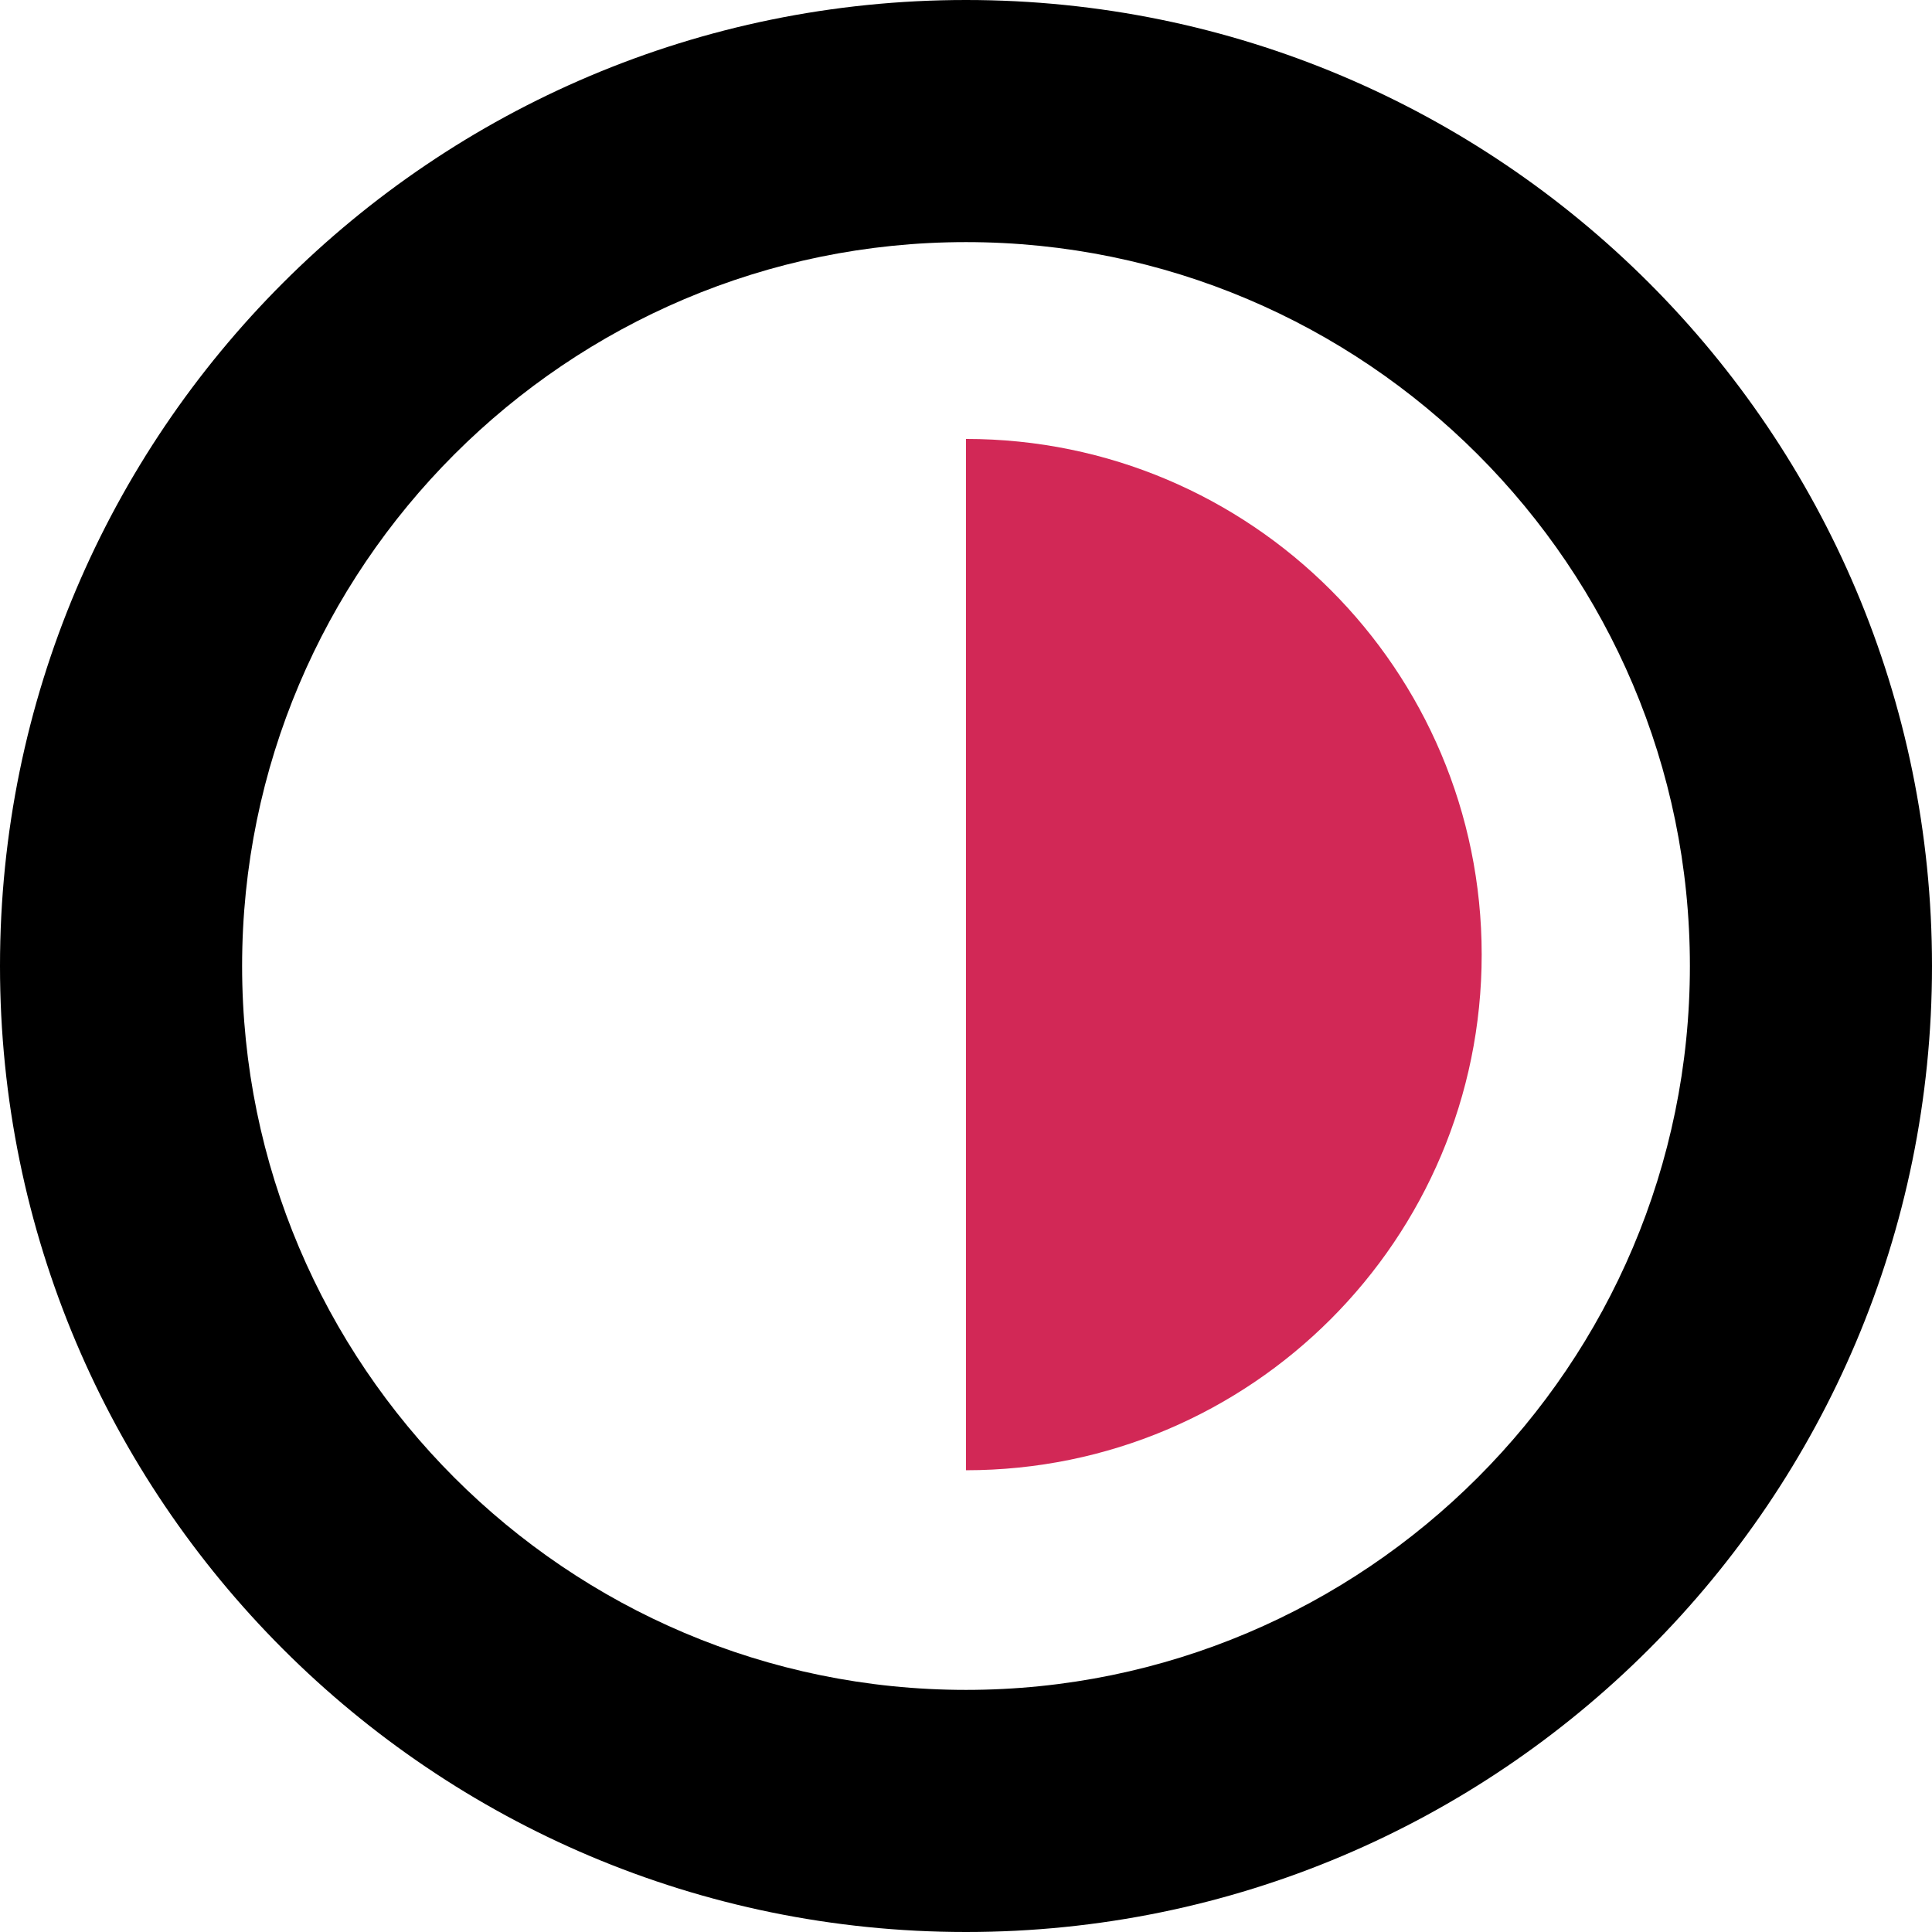
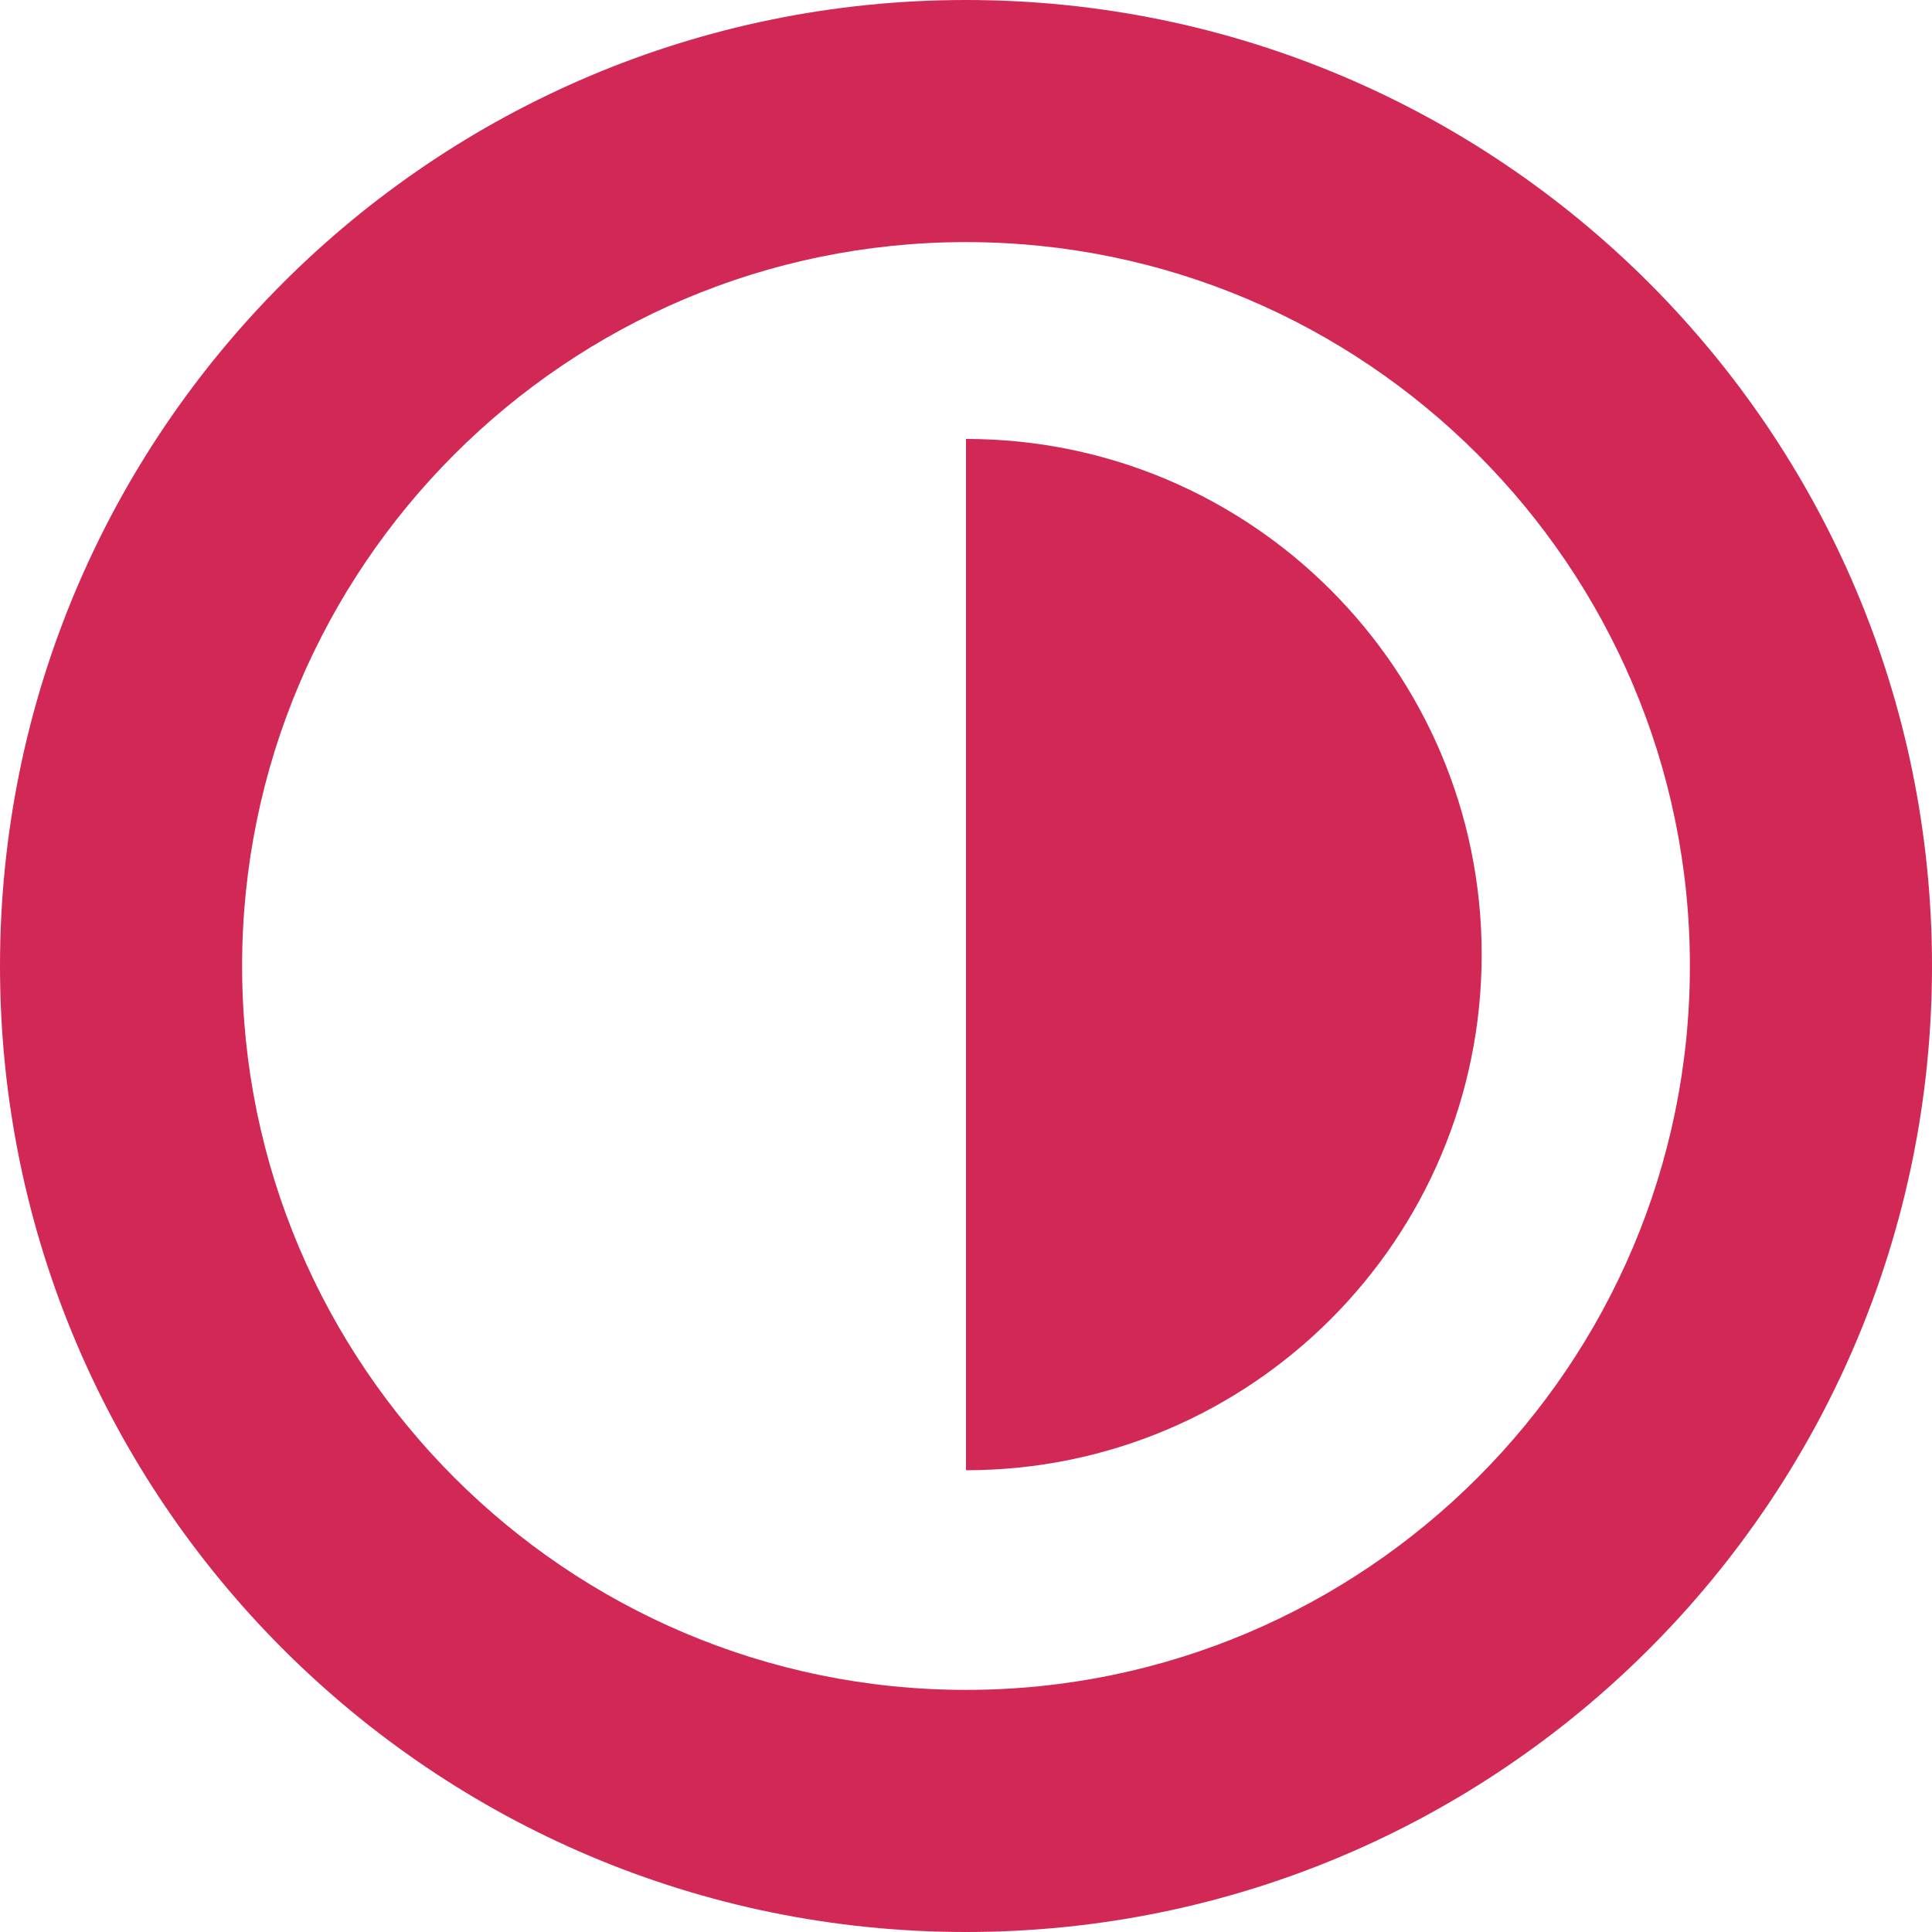
<svg xmlns="http://www.w3.org/2000/svg" version="1.0" id="Layer_1" x="0px" y="0px" width="31.92px" height="31.92px" viewBox="-35.422 -7.96 31.92 31.92" enable-background="new -35.422 -7.96 31.92 31.92" xml:space="preserve">
-   <path fill="currentColor" d="M-19.462-3.96c6.595,0,11.96,5.365,11.96,11.96s-5.365,11.96-11.96,11.96S-31.422,14.595-31.422,8 S-26.057-3.96-19.462-3.96 M-19.462-7.96c-8.814,0-15.96,7.145-15.96,15.96c0,8.813,7.146,15.96,15.96,15.96S-3.502,16.813-3.502,8 C-3.502-0.815-10.648-7.96-19.462-7.96L-19.462-7.96z" />
+   <path fill="#d22856" d="M-19.462-3.96c6.595,0,11.96,5.365,11.96,11.96s-5.365,11.96-11.96,11.96S-31.422,14.595-31.422,8 S-26.057-3.96-19.462-3.96 M-19.462-7.96c-8.814,0-15.96,7.145-15.96,15.96c0,8.813,7.146,15.96,15.96,15.96S-3.502,16.813-3.502,8 C-3.502-0.815-10.648-7.96-19.462-7.96L-19.462-7.96z" />
  <path fill="#d22856" d="M-19.462,16.331c4.706,0,8.52-3.813,8.52-8.52c0-4.705-3.813-8.519-8.52-8.519" />
</svg>
